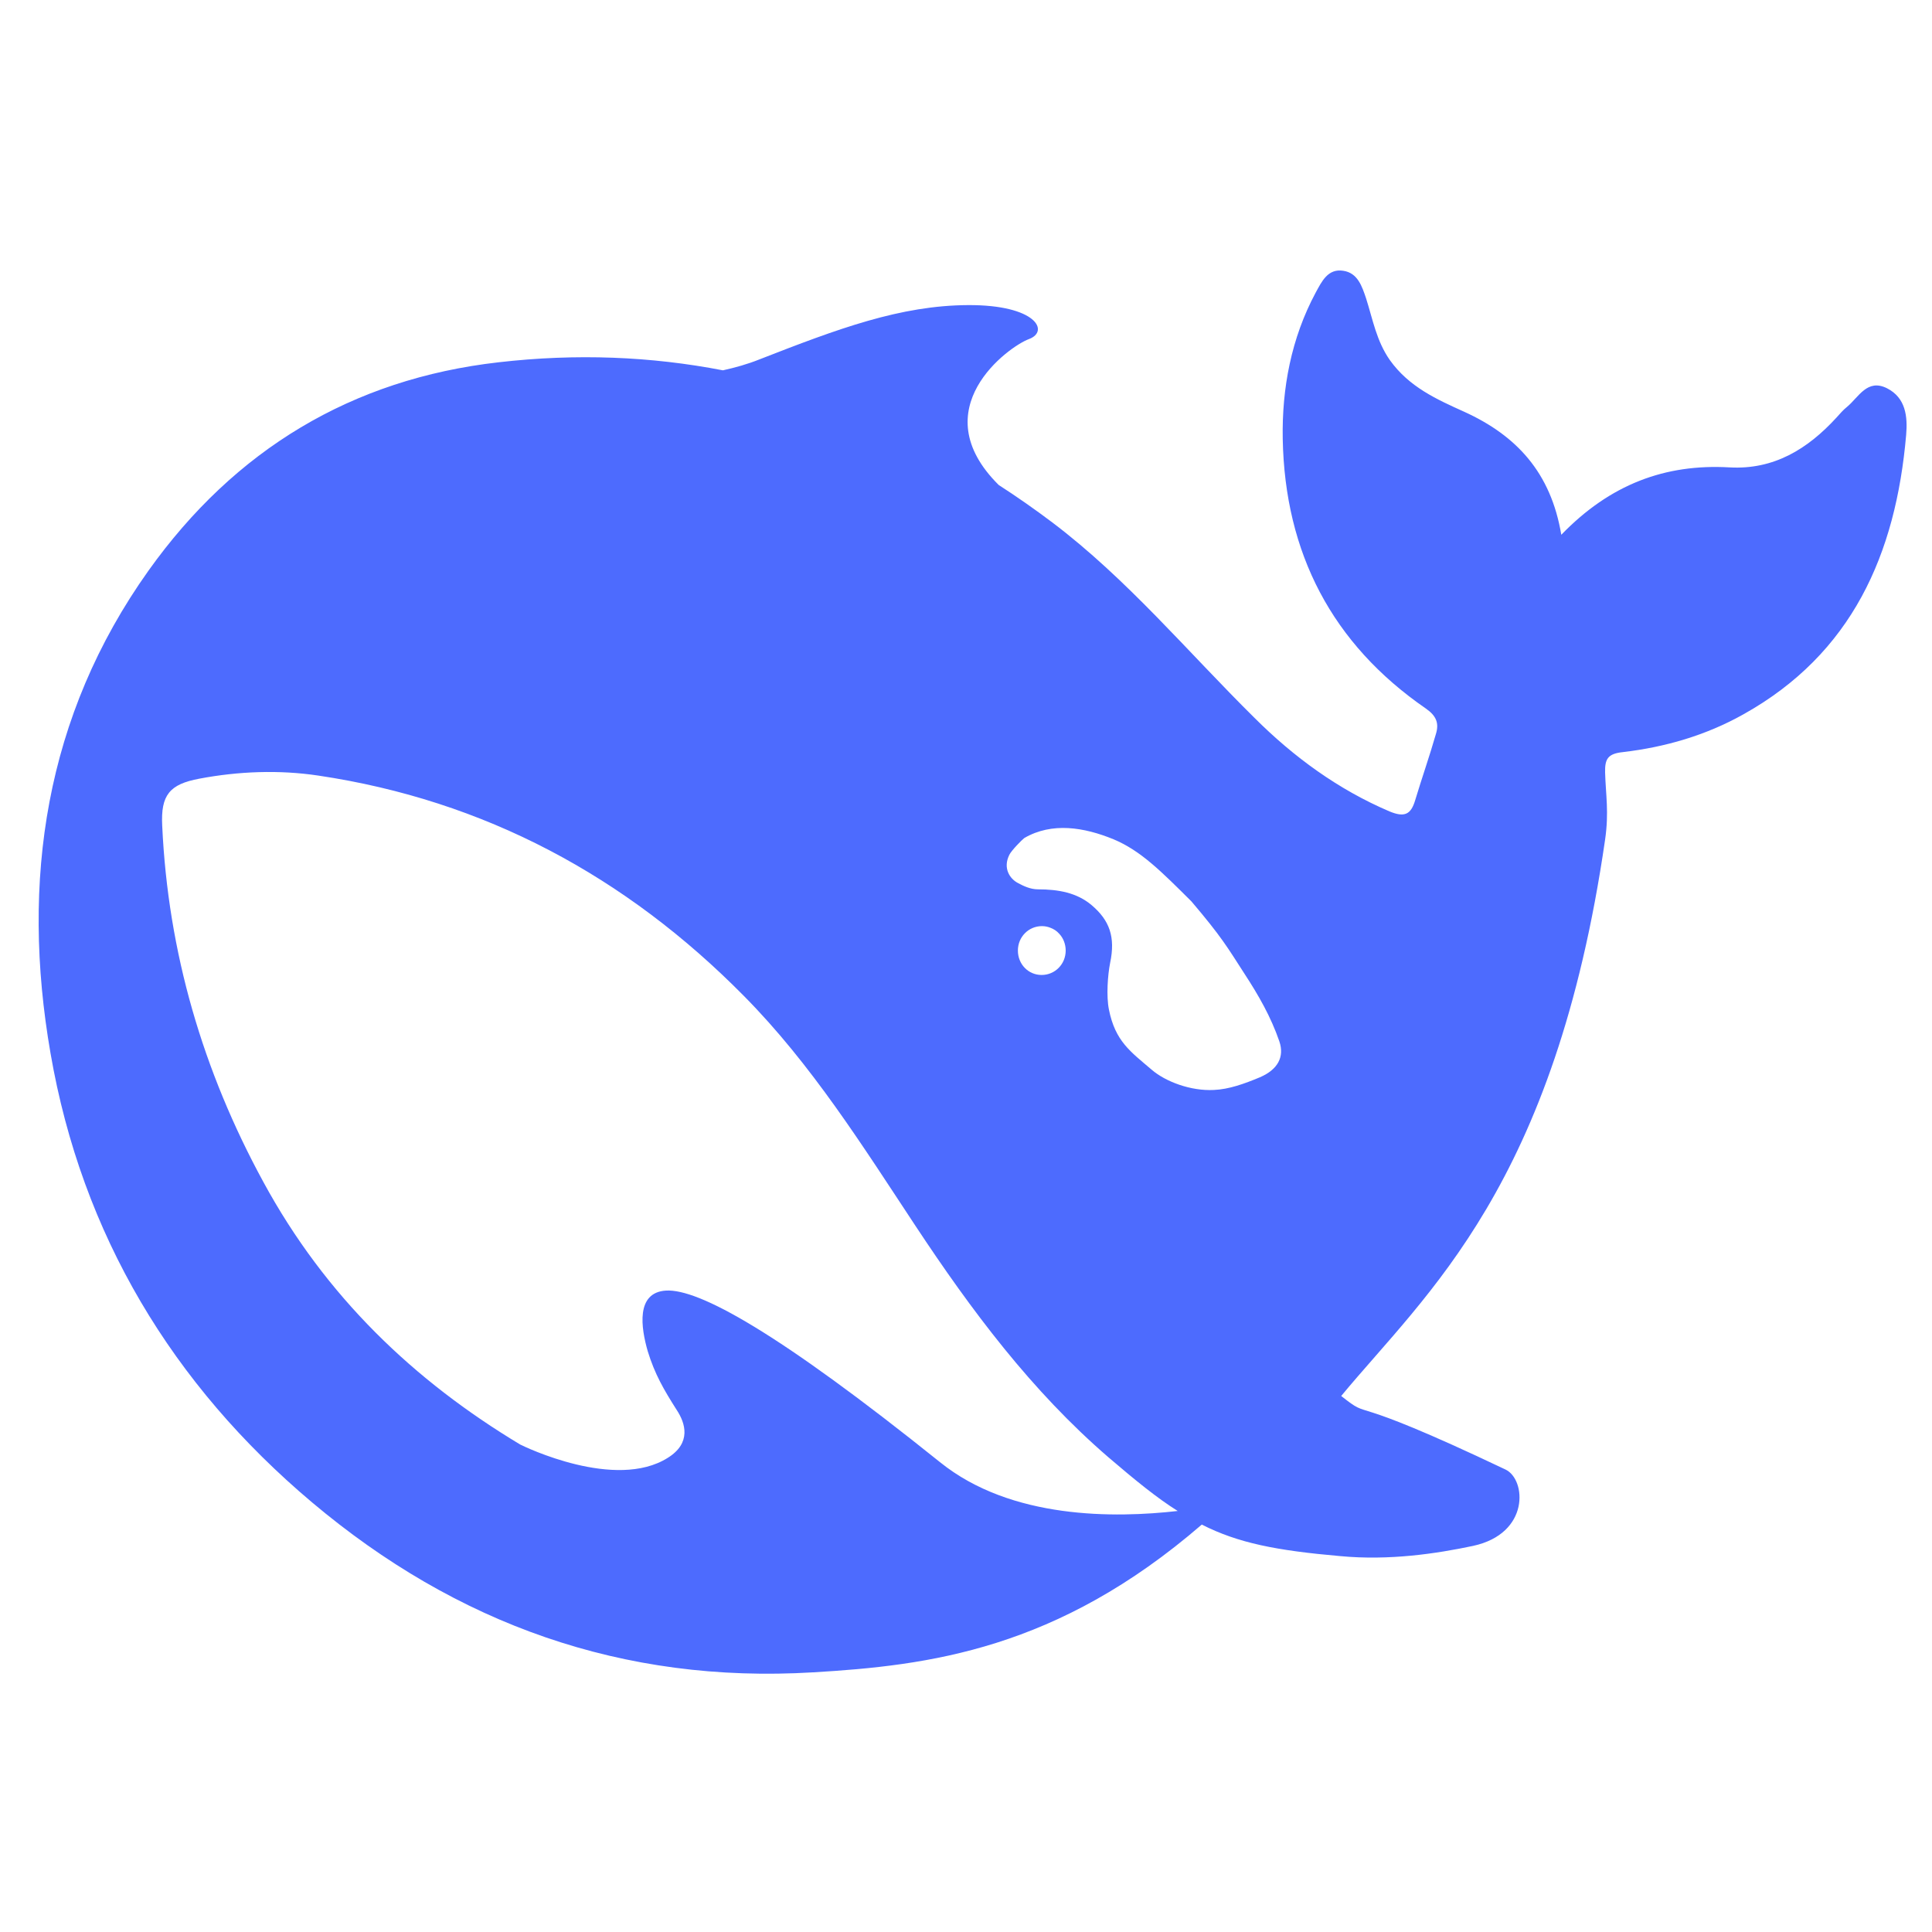
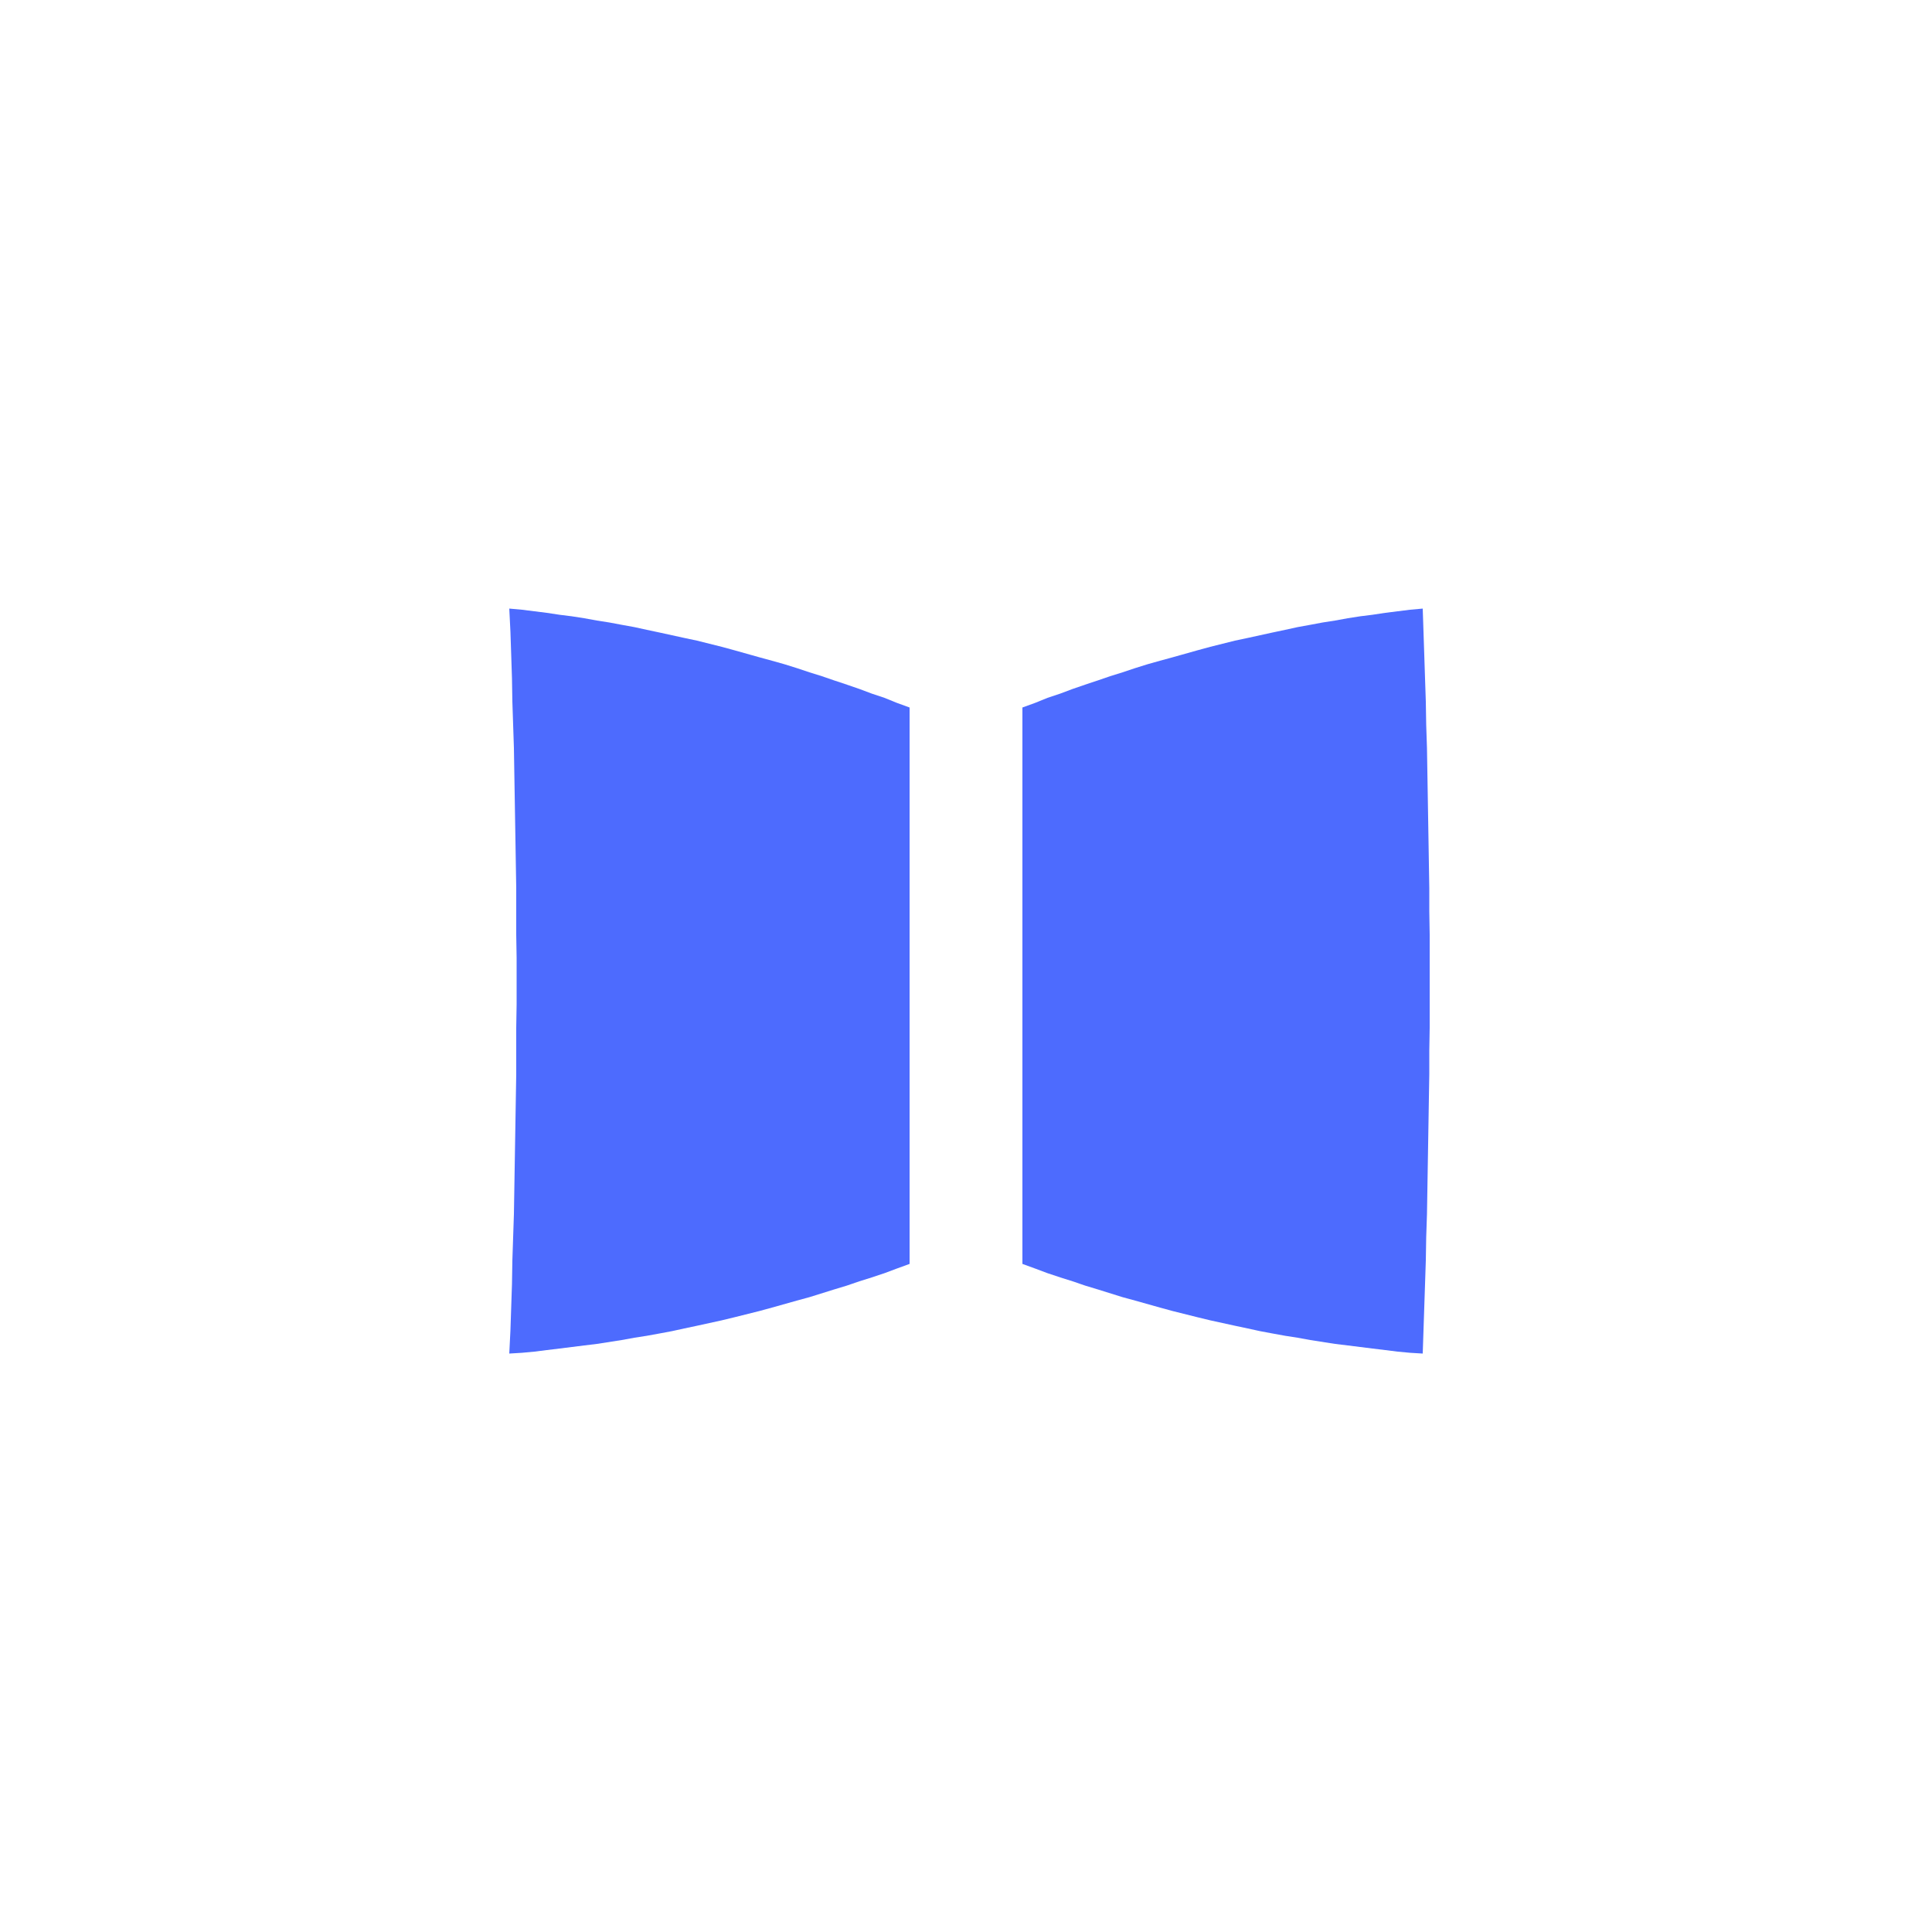
<svg xmlns="http://www.w3.org/2000/svg" width="50" height="50" viewBox="0 0 50 50" fill="none">
-   <path fill="#4D6BFE" d="M48.835 10.048C48.323 9.792 48.102 10.28 47.803 10.528C47.701 10.608 47.614 10.712 47.527 10.808C46.779 11.624 45.905 12.16 44.762 12.096C43.092 12 41.666 12.536 40.406 13.84C40.138 12.232 39.248 11.272 37.893 10.656C37.184 10.336 36.467 10.016 35.97 9.32C35.623 8.824 35.529 8.272 35.356 7.728C35.246 7.4 35.135 7.064 34.765 7.008C34.363 6.944 34.206 7.288 34.048 7.576C33.418 8.752 33.173 10.048 33.197 11.36C33.252 14.312 34.474 16.664 36.9 18.336C37.176 18.528 37.247 18.72 37.16 19C36.995 19.576 36.797 20.136 36.624 20.712C36.514 21.08 36.349 21.16 35.962 21C34.631 20.432 33.481 19.592 32.464 18.576C30.739 16.872 29.179 14.992 27.233 13.52C26.776 13.176 26.319 12.856 25.847 12.552C23.862 10.584 26.107 8.968 26.627 8.776C27.17 8.576 26.816 7.888 25.059 7.896C23.302 7.904 21.695 8.504 19.647 9.304C19.348 9.424 19.032 9.512 18.709 9.584C16.85 9.224 14.92 9.144 12.903 9.376C9.106 9.808 6.073 11.64 3.843 14.768C1.165 18.528 0.534 22.8 1.307 27.256C2.118 31.952 4.466 35.84 8.074 38.88C11.816 42.032 16.125 43.576 21.041 43.28C24.027 43.104 27.352 42.696 31.102 39.456C32.047 39.936 33.04 40.128 34.686 40.272C35.955 40.392 37.176 40.208 38.121 40.008C39.602 39.688 39.499 38.288 38.964 38.032C34.623 35.968 35.576 36.808 34.71 36.128C36.916 33.464 40.24 30.696 41.54 21.728C41.643 21.016 41.556 20.568 41.54 19.992C41.532 19.64 41.611 19.504 42.005 19.464C43.092 19.336 44.148 19.032 45.117 18.488C47.929 16.92 49.064 14.344 49.331 11.256C49.371 10.784 49.324 10.296 48.835 10.048ZM24.326 37.84C20.12 34.464 18.079 33.352 17.236 33.4C16.448 33.448 16.59 34.368 16.763 34.968C16.944 35.56 17.181 35.968 17.512 36.488C17.74 36.832 17.898 37.344 17.283 37.728C15.928 38.584 13.573 37.44 13.462 37.384C10.721 35.736 8.428 33.56 6.813 30.584C5.253 27.72 4.348 24.648 4.198 21.368C4.158 20.576 4.387 20.296 5.159 20.152C6.175 19.96 7.223 19.92 8.239 20.072C12.533 20.712 16.189 22.672 19.253 25.776C21.002 27.544 22.325 29.656 23.689 31.72C25.138 33.912 26.698 36 28.683 37.712C29.384 38.312 29.943 38.768 30.479 39.104C28.864 39.288 26.17 39.328 24.326 37.84ZM26.343 24.6C26.343 24.248 26.619 23.968 26.966 23.968C27.044 23.968 27.115 23.984 27.178 24.008C27.265 24.04 27.344 24.088 27.407 24.16C27.517 24.272 27.58 24.432 27.58 24.6C27.58 24.952 27.304 25.232 26.957 25.232C26.611 25.232 26.343 24.952 26.343 24.6ZM32.606 27.88C32.205 28.048 31.803 28.192 31.416 28.208C30.818 28.24 30.164 27.992 29.81 27.688C29.258 27.216 28.864 26.952 28.699 26.128C28.628 25.776 28.668 25.232 28.73 24.92C28.872 24.248 28.714 23.816 28.25 23.424C27.872 23.104 27.391 23.016 26.863 23.016C26.666 23.016 26.485 22.928 26.351 22.856C26.13 22.744 25.949 22.464 26.123 22.12C26.178 22.008 26.446 21.736 26.509 21.688C27.226 21.272 28.053 21.408 28.817 21.72C29.526 22.016 30.061 22.56 30.834 23.328C31.622 24.256 31.763 24.512 32.212 25.208C32.567 25.752 32.89 26.312 33.11 26.952C33.245 27.352 33.071 27.68 32.606 27.88Z" />
+   <path fill="#4D6BFE" d="M23.54 18.31 L23.21 18.19 L22.89 18.06 L22.56 17.95 L22.24 17.83 L21.92 17.72 L21.59 17.61 L21.27 17.50 L20.95 17.40 L20.62 17.29 L20.30 17.19 L19.98 17.10 L19.65 17.01 L19.33 16.92 L19.01 16.83 L18.68 16.74 L18.36 16.66 L18.04 16.58 L17.71 16.51 L17.39 16.44 L17.07 16.37 L16.74 16.30 L16.42 16.23 L16.09 16.17 L15.77 16.11 L15.45 16.06 L15.12 16.00 L14.80 15.95 L14.48 15.91 L14.15 15.86 L13.83 15.82 L13.51 15.78 L13.18 15.75 L13.18 15.75 L13.21 16.35 L13.23 16.95 L13.25 17.56 L13.26 18.16 L13.28 18.76 L13.30 19.36 L13.31 19.97 L13.32 20.57 L13.33 21.17 L13.34 21.77 L13.35 22.38 L13.36 22.98 L13.36 23.58 L13.36 24.19 L13.37 24.79 L13.37 25.39 L13.37 25.99 L13.36 26.60 L13.36 27.20 L13.36 27.80 L13.35 28.40 L13.34 29.01 L13.33 29.61 L13.32 30.21 L13.31 30.82 L13.30 31.42 L13.28 32.02 L13.26 32.62 L13.25 33.23 L13.23 33.83 L13.21 34.43 L13.18 35.03 L13.18 35.03 L13.51 35.01 L13.83 34.98 L14.15 34.94 L14.48 34.90 L14.80 34.86 L15.12 34.82 L15.45 34.78 L15.77 34.73 L16.09 34.68 L16.42 34.62 L16.74 34.57 L17.07 34.51 L17.39 34.45 L17.71 34.38 L18.04 34.31 L18.36 34.24 L18.68 34.17 L19.01 34.09 L19.33 34.01 L19.65 33.93 L19.98 33.84 L20.30 33.75 L20.62 33.66 L20.95 33.57 L21.27 33.47 L21.59 33.37 L21.92 33.27 L22.24 33.16 L22.56 33.06 L22.89 32.95 L23.21 32.83 L23.54 32.71 L23.54 18.31 Z M26.46 18.31 L26.79 18.19 L27.11 18.06 L27.44 17.95 L27.76 17.83 L28.08 17.72 L28.41 17.61 L28.73 17.50 L29.05 17.40 L29.38 17.29 L29.70 17.19 L30.02 17.10 L30.35 17.01 L30.67 16.92 L30.99 16.83 L31.32 16.74 L31.64 16.66 L31.96 16.58 L32.29 16.51 L32.61 16.44 L32.93 16.37 L33.26 16.30 L33.58 16.23 L33.91 16.17 L34.23 16.11 L34.55 16.06 L34.88 16.00 L35.20 15.95 L35.52 15.91 L35.85 15.86 L36.17 15.82 L36.49 15.78 L36.82 15.75 L36.82 15.75 L36.84 16.35 L36.86 16.95 L36.88 17.56 L36.90 18.16 L36.91 18.76 L36.93 19.36 L36.94 19.97 L36.95 20.57 L36.96 21.17 L36.97 21.77 L36.98 22.38 L36.99 22.98 L36.99 23.58 L37.00 24.19 L37.00 24.79 L37.00 25.39 L37.00 25.99 L37.00 26.60 L36.99 27.20 L36.99 27.80 L36.98 28.40 L36.97 29.01 L36.96 29.61 L36.95 30.21 L36.94 30.82 L36.93 31.42 L36.91 32.02 L36.90 32.62 L36.88 33.23 L36.86 33.83 L36.84 34.43 L36.82 35.03 L36.82 35.03 L36.49 35.01 L36.17 34.98 L35.85 34.94 L35.52 34.90 L35.20 34.86 L34.88 34.82 L34.55 34.78 L34.23 34.73 L33.91 34.68 L33.58 34.62 L33.26 34.57 L32.93 34.51 L32.61 34.45 L32.29 34.38 L31.96 34.31 L31.64 34.24 L31.32 34.17 L30.99 34.09 L30.67 34.01 L30.35 33.93 L30.02 33.84 L29.70 33.75 L29.38 33.66 L29.05 33.57 L28.73 33.47 L28.41 33.37 L28.08 33.27 L27.76 33.16 L27.44 33.06 L27.11 32.95 L26.79 32.83 L26.46 32.71 L26.46 18.31 Z" />
</svg>
